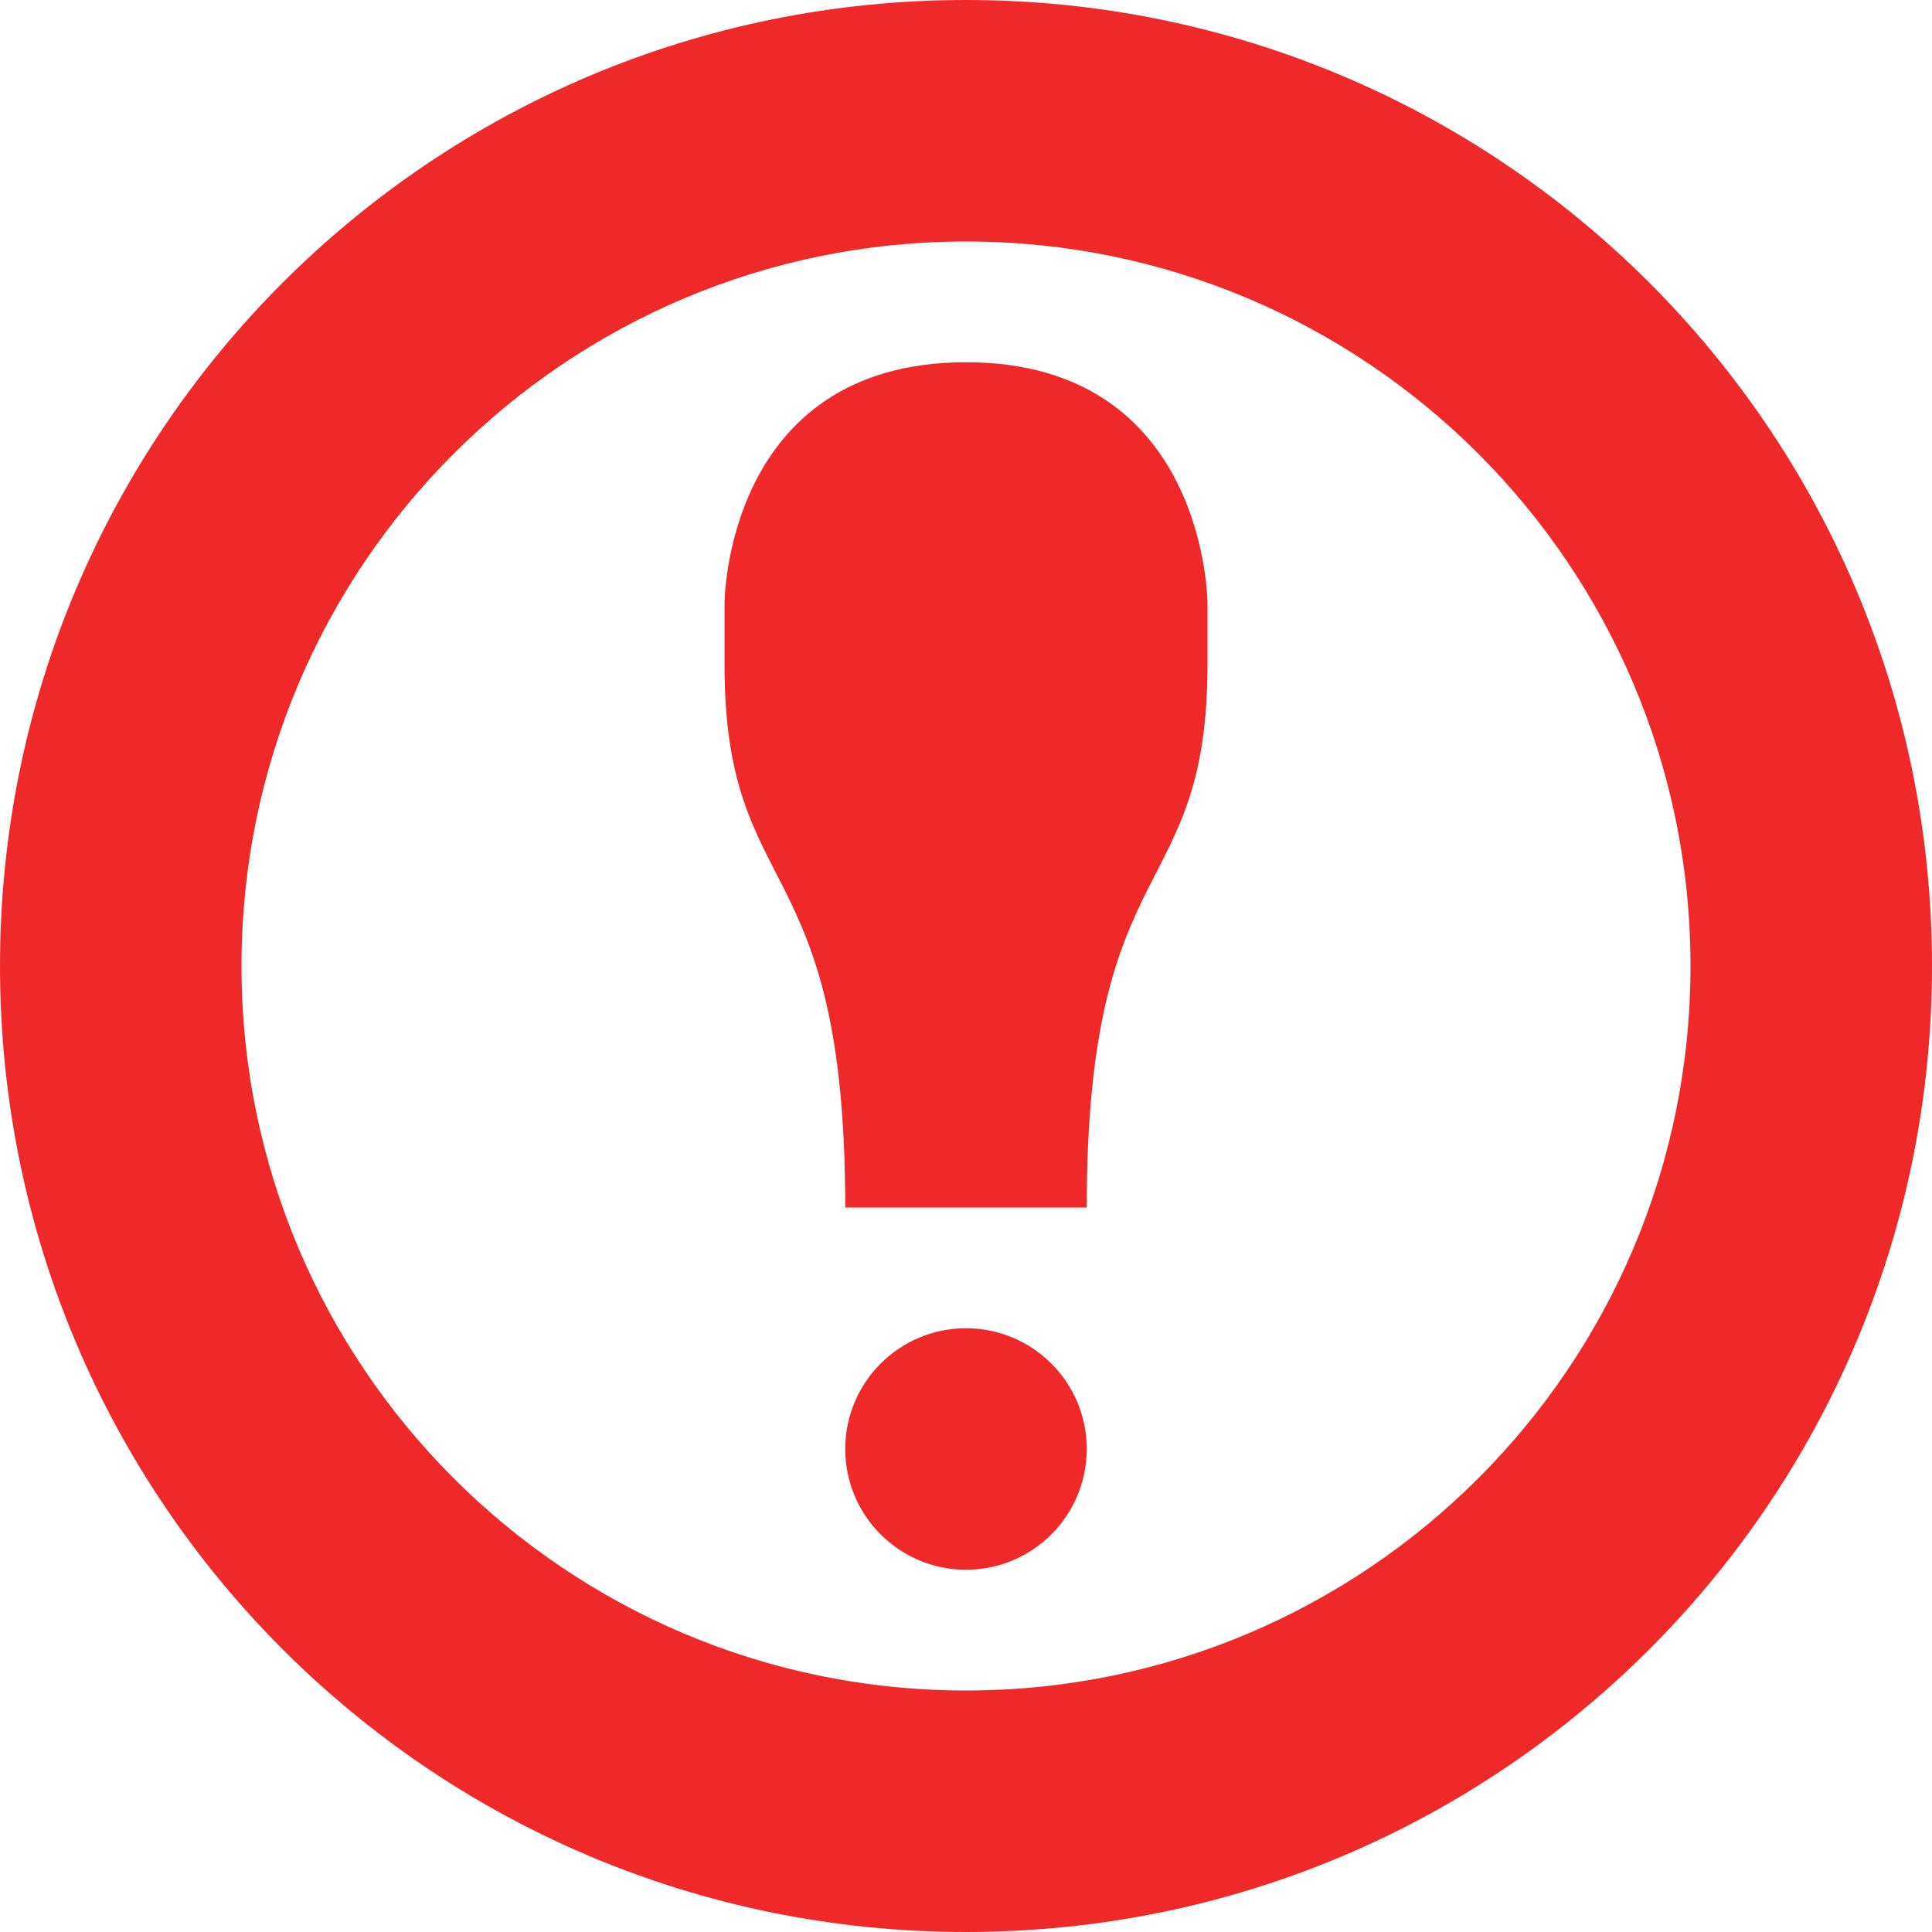
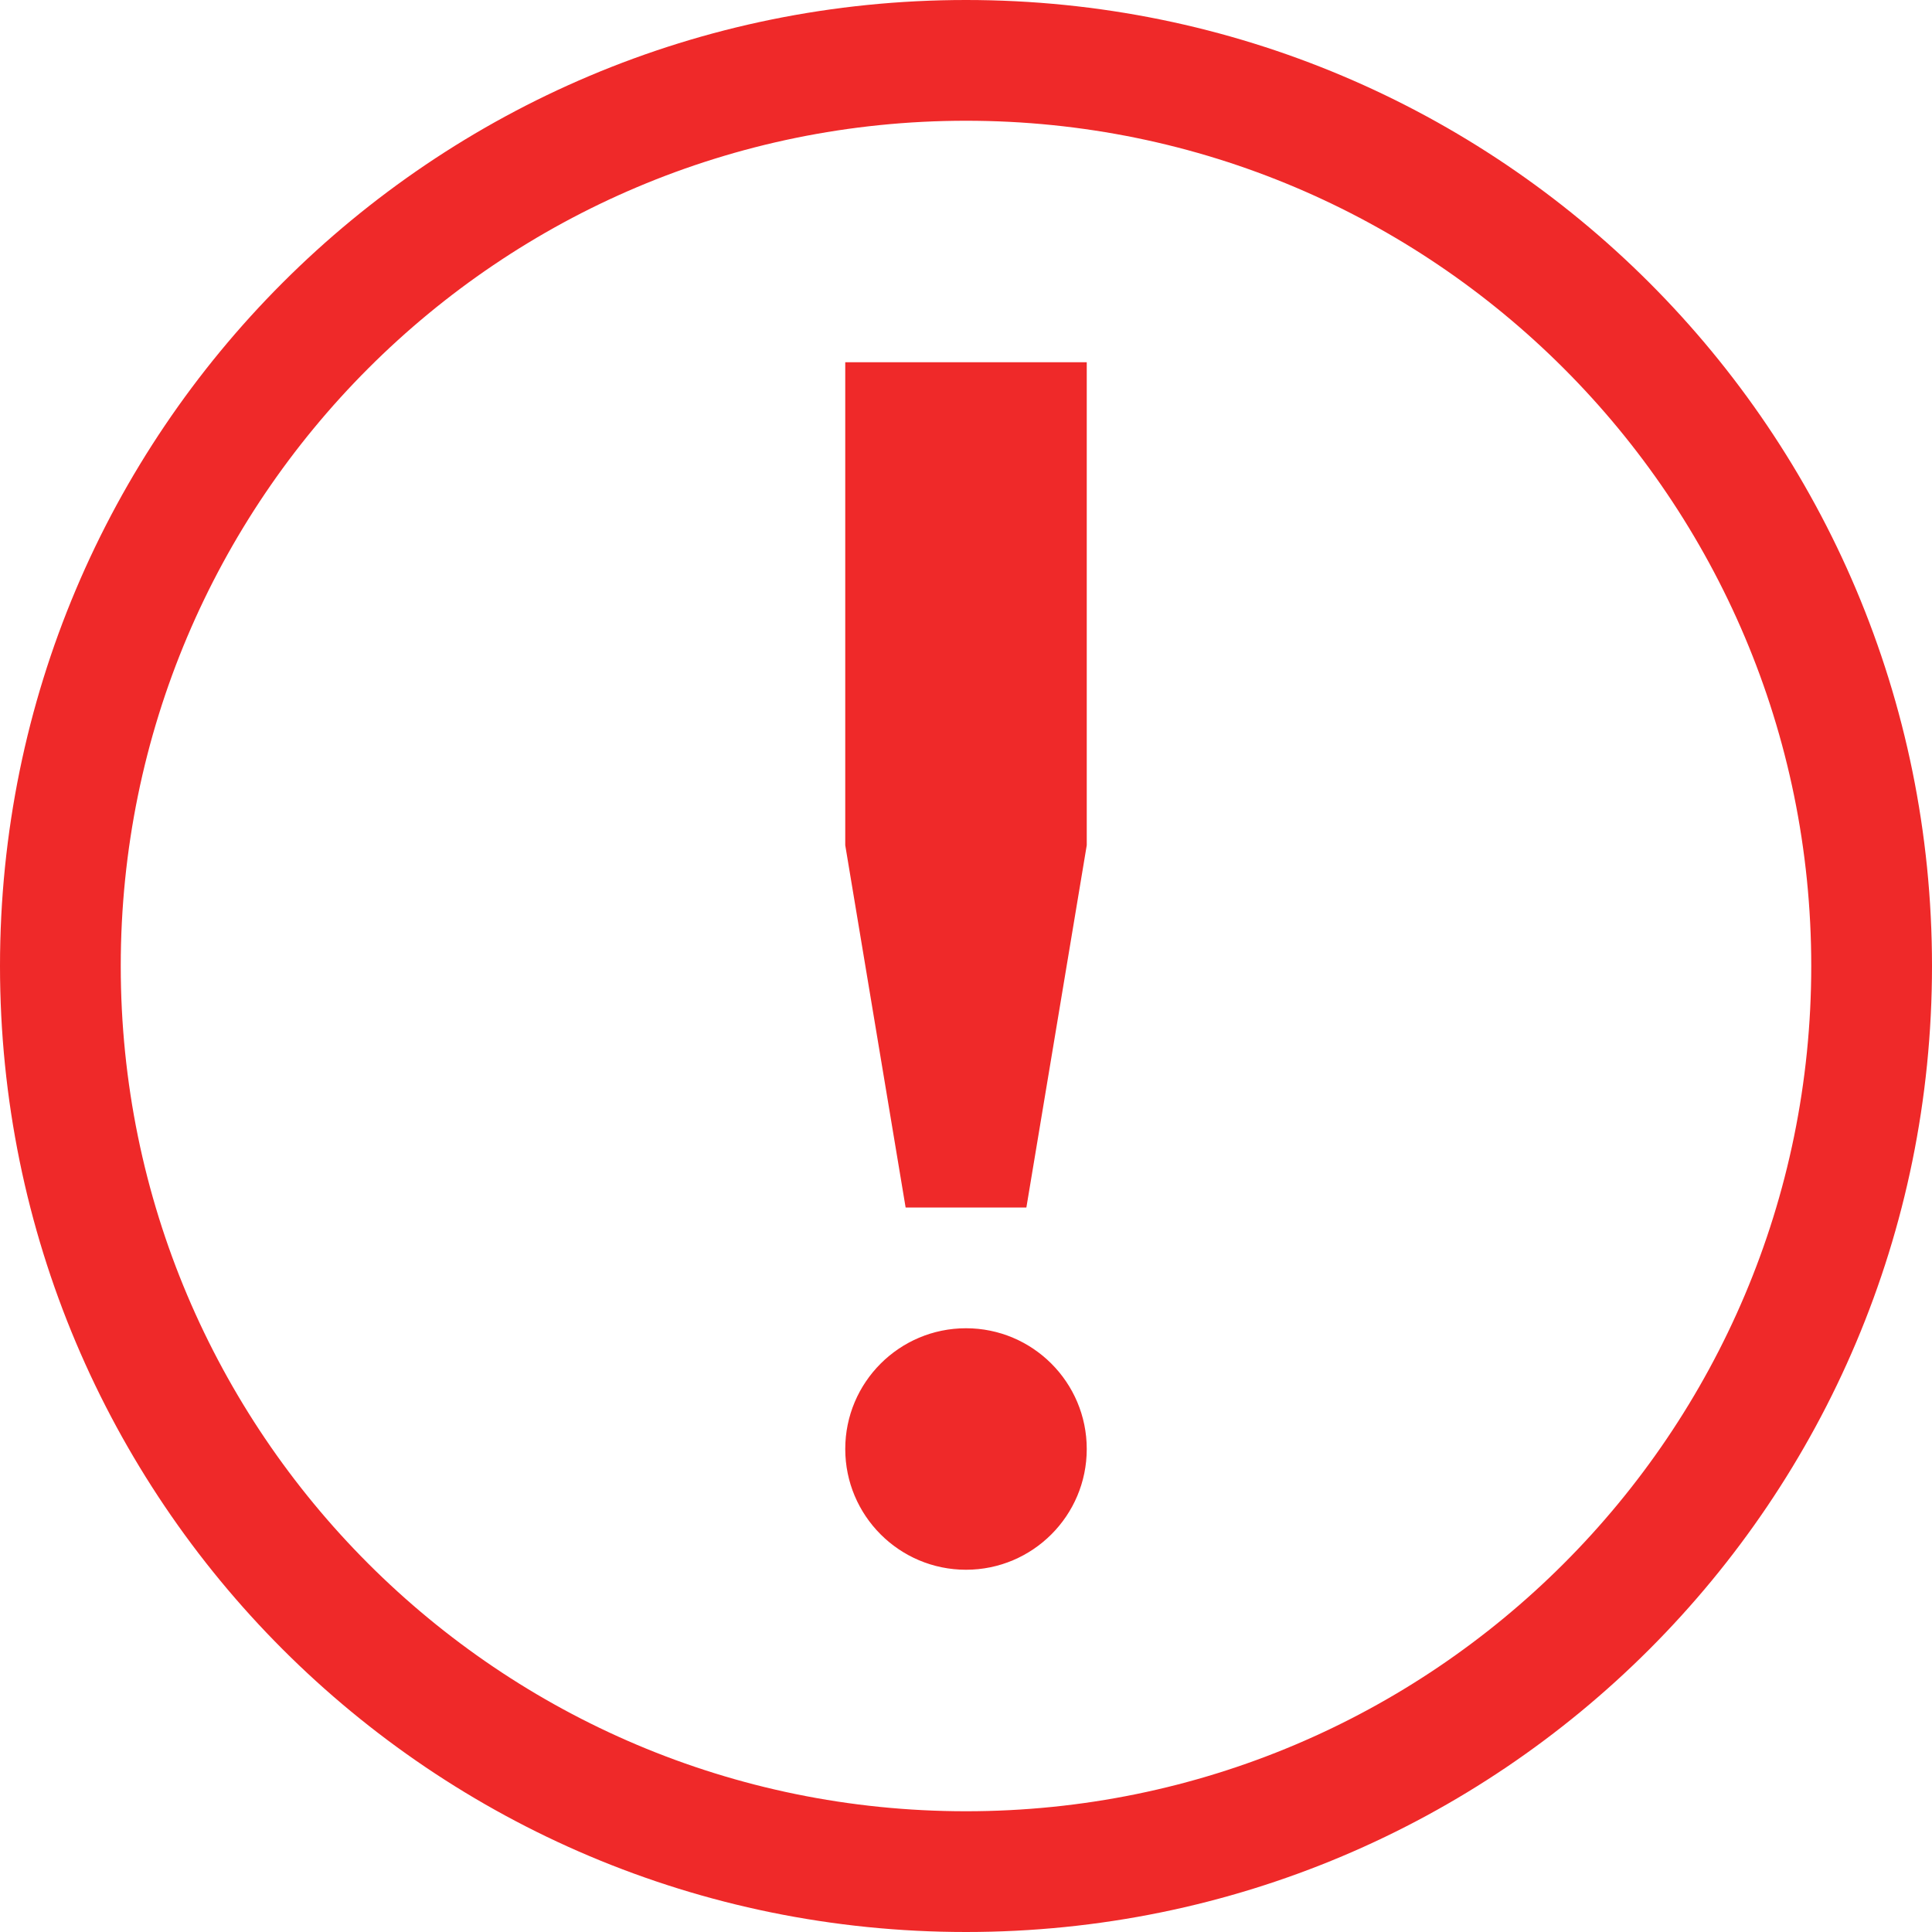
- <svg xmlns="http://www.w3.org/2000/svg" height="16" id="svg7384" version="1.1" width="16">
+ <svg xmlns="http://www.w3.org/2000/svg" width="16" version="1.1" id="svg7384" height="16">
  <defs id="defs7386" />
-   <path style="color:#bebebe;text-indent:0;text-transform:none;block-progression:tb;display:inline;overflow:visible;visibility:visible;opacity:1;fill:#ef2929;fill-opacity:1;fill-rule:nonzero;stroke:none;stroke-width:1;marker:none;enable-background:accumulate" d="M 8,0 C 3.576,0 0,3.576 0,8 c 0,4.424 3.576,8 8,8 4.424,0 8,-3.576 8,-8 C 16,3.576 12.424,0 8,0 Z M 8,2 A 6,6 0 0 1 14,8 6,6 0 0 1 8,14 6,6 0 0 1 2,8 6,6 0 0 1 8,2 Z M 8,3 C 6,3 6,5 6,5 L 6,5.5 C 6,7.5 7,7 7,10 l 2,0 C 9,7 10,7.5 10,5.5 L 10,5 C 10,5 10,3 8,3 Z m 0,8 a 1,1 0 0 0 -1,1 1,1 0 0 0 1,1 1,1 0 0 0 1,-1 1,1 0 0 0 -1,-1 z" id="path2987-0" class="error" />
+   <path class="error" id="path4141" d="M 8,0 C 3.576,0 0,3.576 0,8 c 0,4.424 3.576,8 8,8 4.424,0 8,-3.576 8,-8 C 16,3.576 12.424,0 8,0 Z M 8,1 A 7,7 0 0 1 15,8 7,7 0 0 1 8,15 7,7 0 0 1 1,8 7,7 0 0 1 8,1 Z m -1,2 0,4 0.5,3 1,0 L 9,7 9,3 7,3 Z m 1,8 c -0.552,0 -1,0.448 -1,1 0,0.552 0.448,1 1,1 0.552,0 1,-0.448 1,-1 0,-0.552 -0.448,-1 -1,-1 z" style="color:#bebebe;text-indent:0;text-transform:none;block-progression:tb;display:inline;overflow:visible;visibility:visible;opacity:1;fill:#ef2929;fill-opacity:1;fill-rule:nonzero;stroke:none;stroke-width:1;marker:none;enable-background:accumulate" />
</svg>
